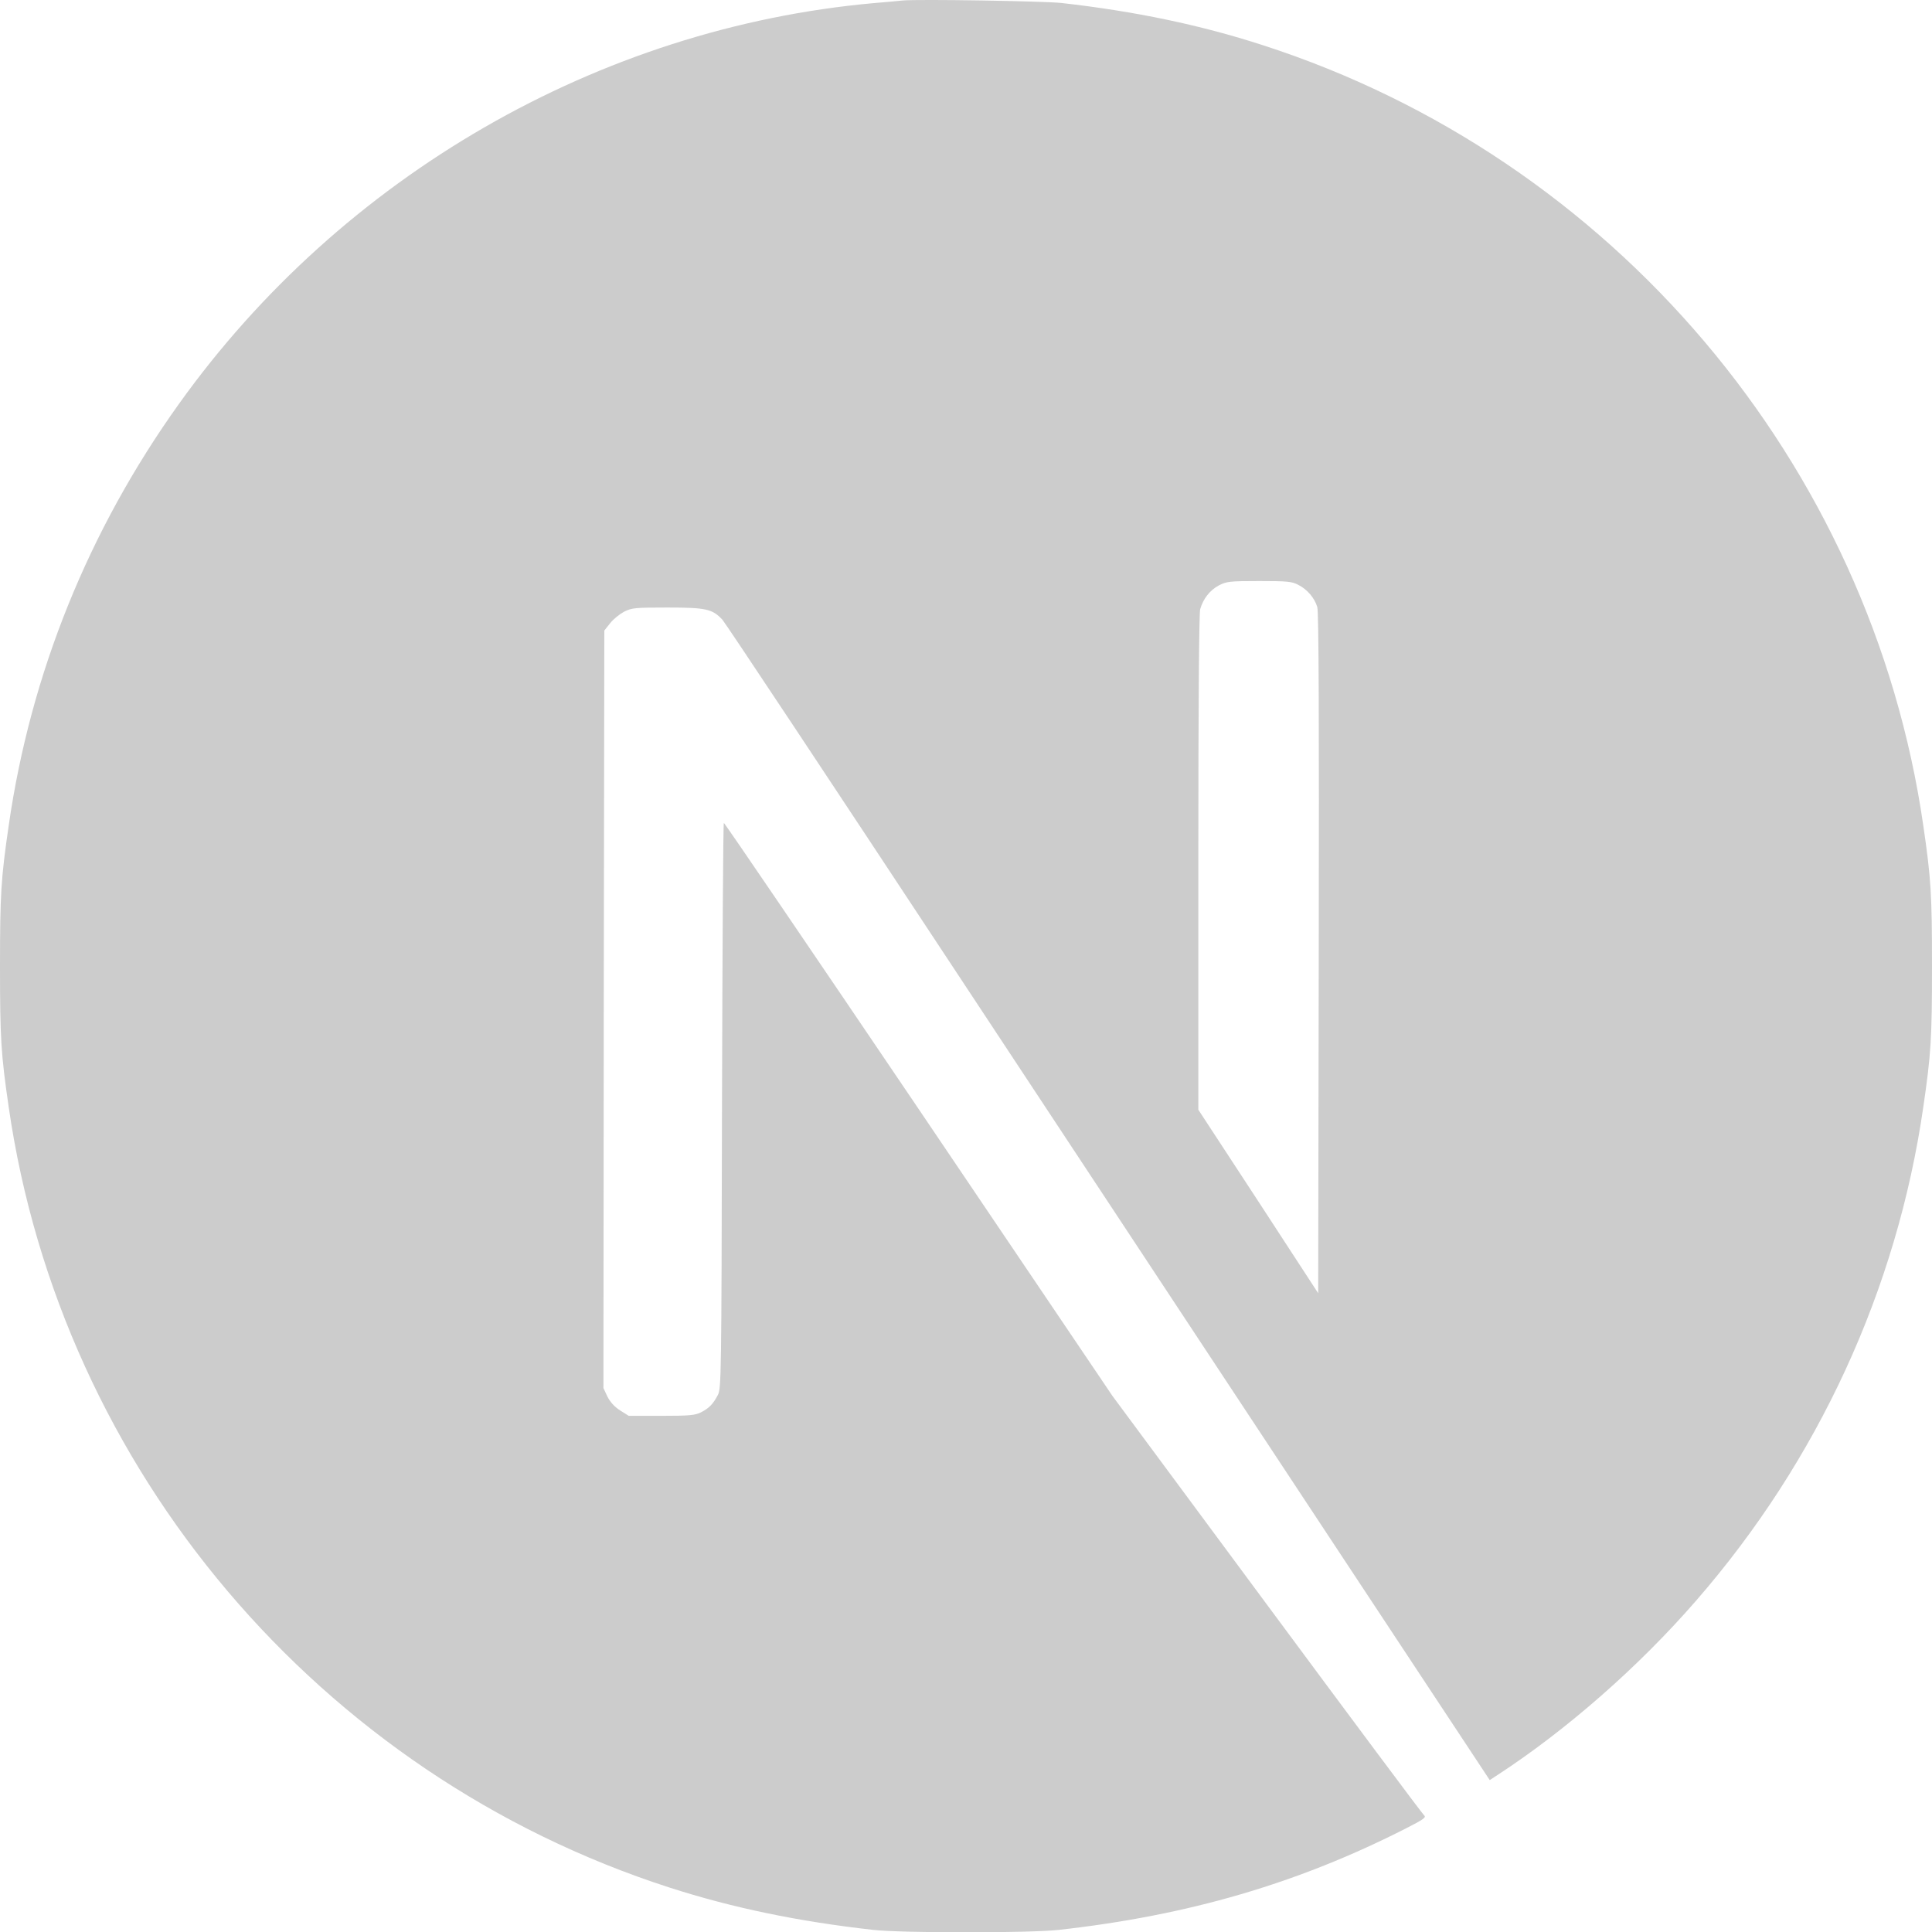
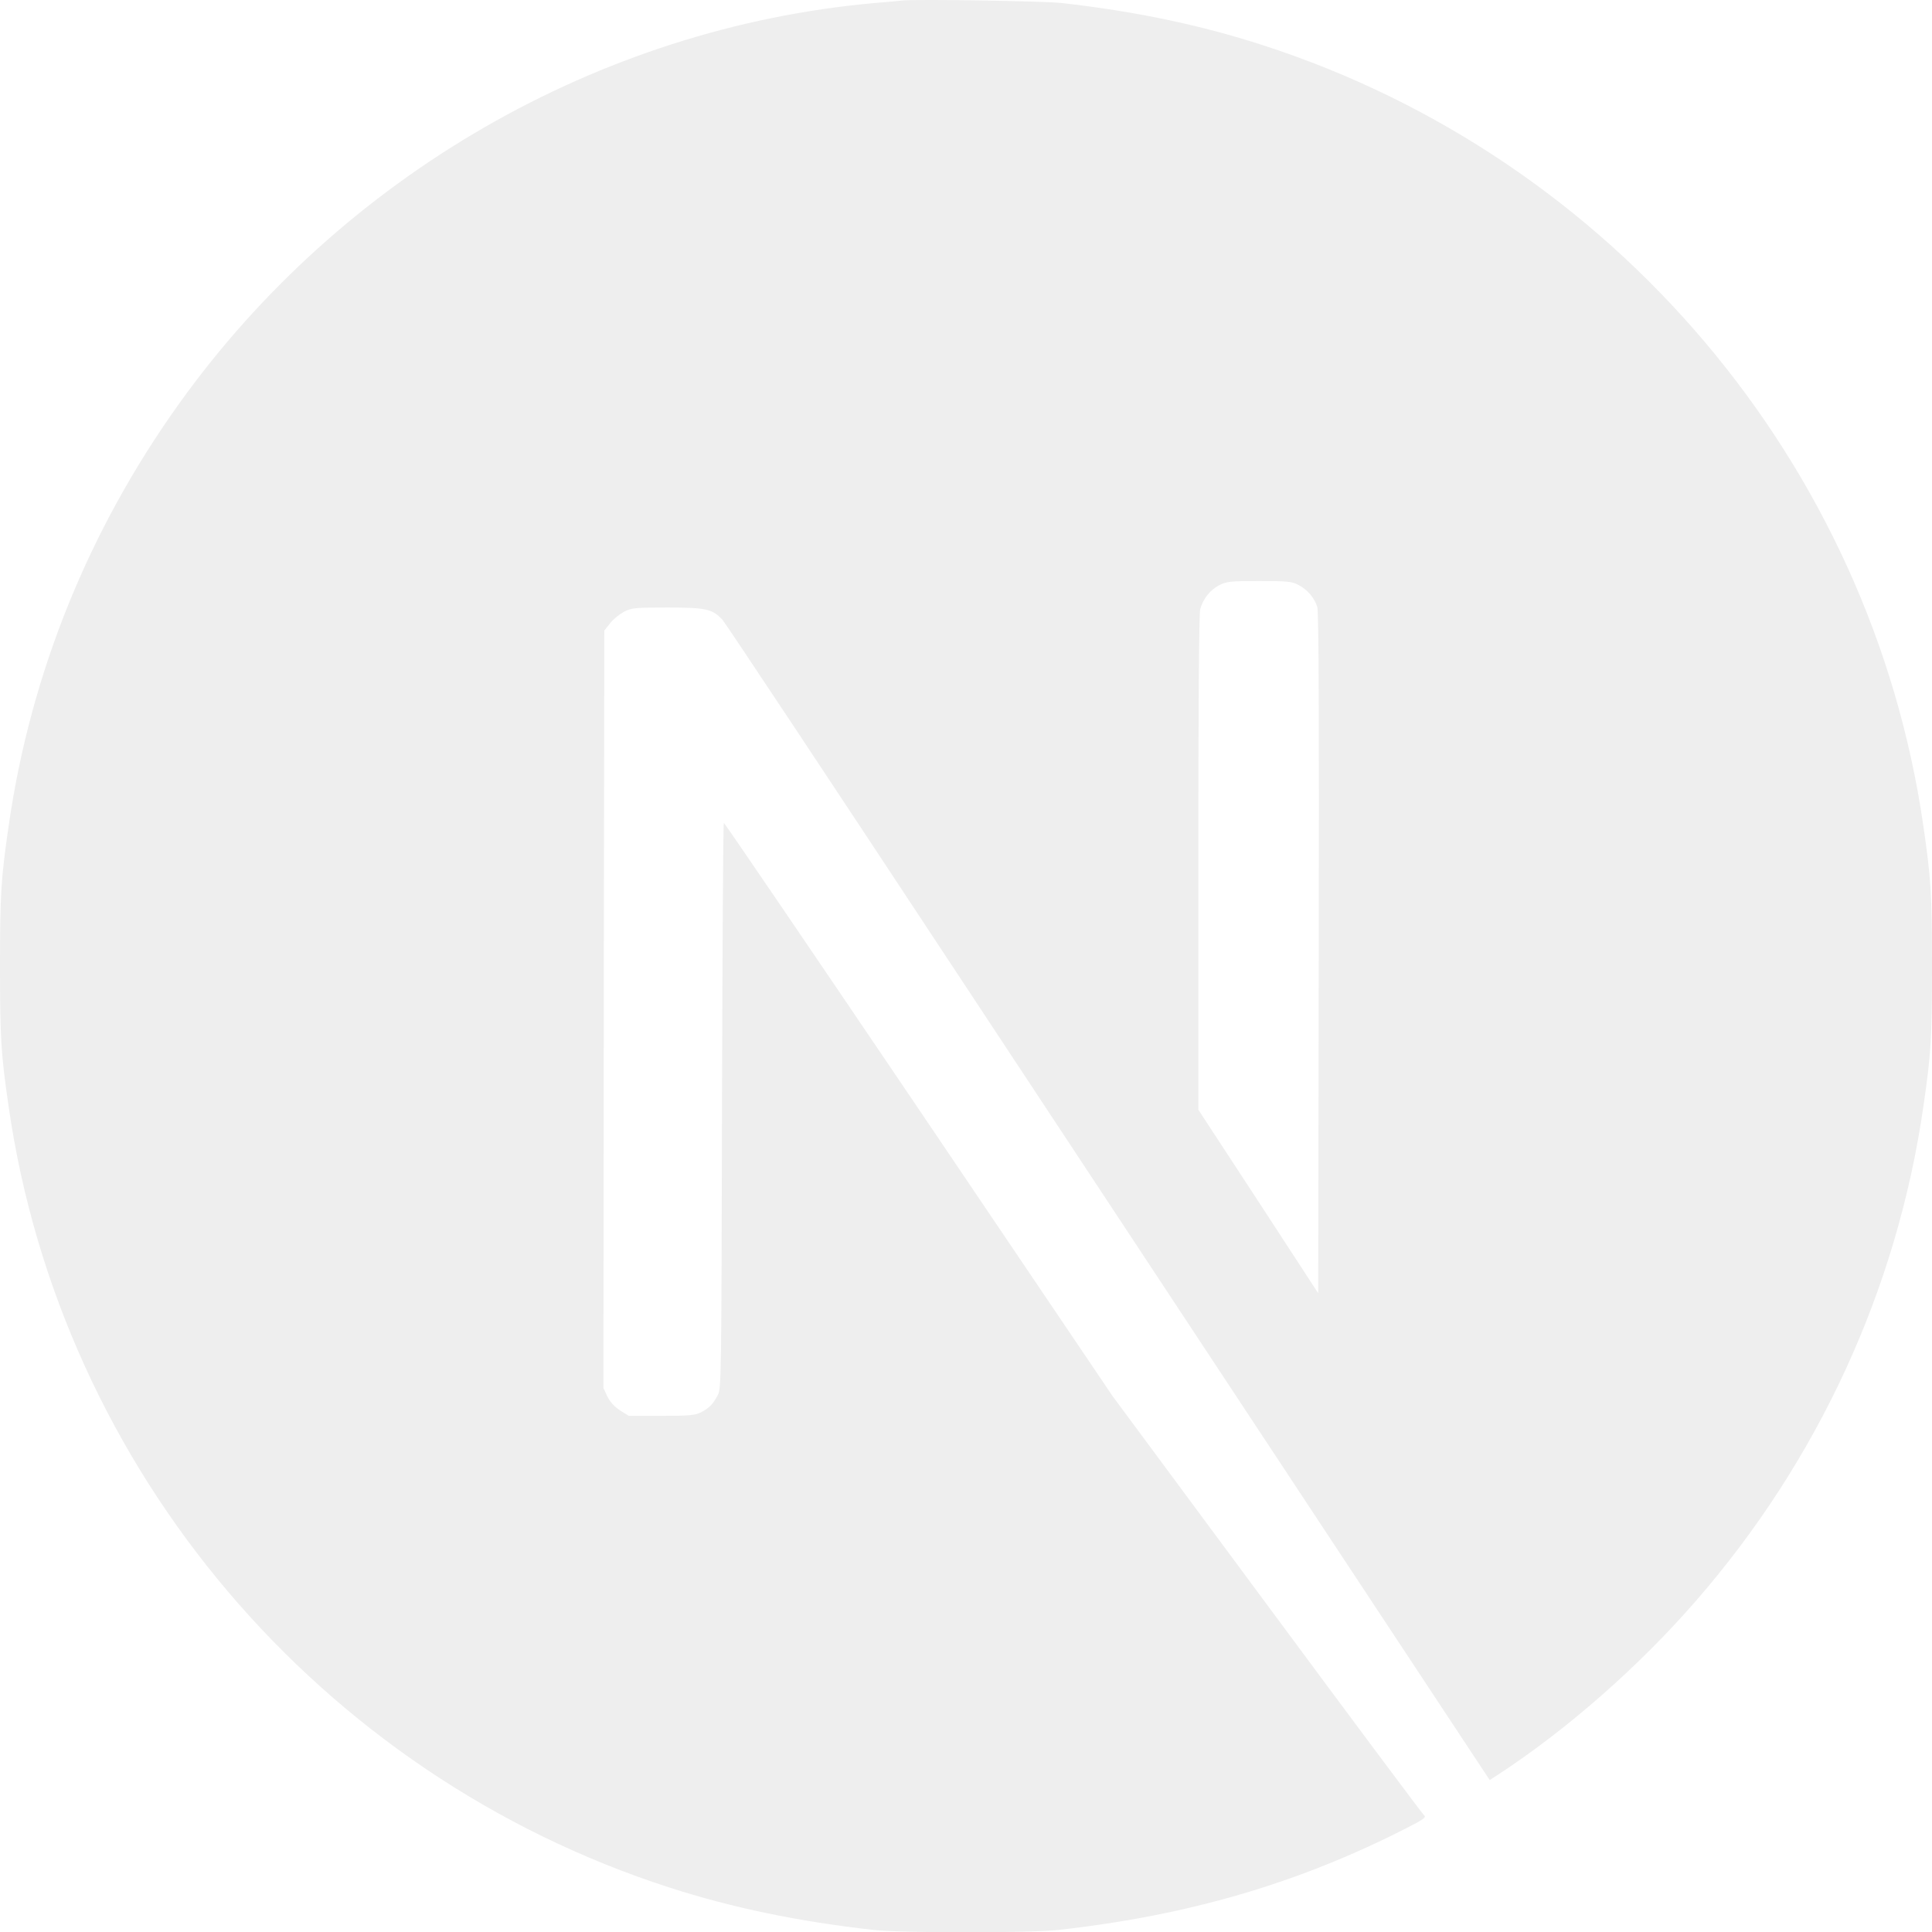
<svg xmlns="http://www.w3.org/2000/svg" width="800px" height="800px" viewBox="0 0 24 24" fill="none">
  <g clip-path="url(#clip0)">
-     <path d="M11.214 0.006C11.162 0.011 10.998 0.028 10.85 0.039C7.442 0.347 4.249 2.186 2.226 5.013C1.1 6.585 0.38 8.368 0.108 10.256C0.012 10.916 0 11.11 0 12.004C0 12.898 0.012 13.093 0.108 13.752C0.76 18.259 3.967 22.045 8.317 23.448C9.096 23.699 9.917 23.87 10.85 23.974C11.214 24.014 12.786 24.014 13.15 23.974C14.761 23.795 16.127 23.396 17.473 22.709C17.68 22.604 17.72 22.575 17.692 22.552C17.673 22.538 16.793 21.358 15.737 19.931L13.818 17.339L11.414 13.78C10.09 11.823 9.002 10.223 8.992 10.223C8.983 10.221 8.974 11.802 8.969 13.733C8.962 17.114 8.96 17.25 8.917 17.33C8.856 17.445 8.809 17.491 8.711 17.543C8.636 17.581 8.57 17.588 8.216 17.588H7.81L7.702 17.52C7.632 17.475 7.58 17.416 7.545 17.348L7.496 17.243L7.5 12.539L7.507 7.833L7.58 7.741C7.618 7.692 7.697 7.629 7.754 7.598C7.85 7.551 7.887 7.547 8.293 7.547C8.772 7.547 8.852 7.565 8.976 7.701C9.011 7.739 10.313 9.7 11.871 12.063C13.429 14.425 15.559 17.651 16.605 19.235L18.506 22.113L18.602 22.05C19.453 21.496 20.354 20.708 21.067 19.887C22.585 18.144 23.564 16.018 23.892 13.752C23.988 13.093 24 12.898 24 12.004C24 11.11 23.988 10.916 23.892 10.256C23.24 5.75 20.033 1.963 15.683 0.56C14.916 0.311 14.1 0.14 13.185 0.037C12.96 0.013 11.409 -0.012 11.214 0.006ZM16.127 7.265C16.239 7.321 16.331 7.429 16.364 7.542C16.382 7.603 16.387 8.907 16.382 11.847L16.375 16.065L15.632 14.925L14.886 13.785V10.719C14.886 8.736 14.895 7.622 14.909 7.568C14.947 7.436 15.029 7.333 15.141 7.272C15.238 7.223 15.273 7.218 15.641 7.218C15.988 7.218 16.049 7.223 16.127 7.265Z" fill="#ccc" />
+     <path d="M11.214 0.006C11.162 0.011 10.998 0.028 10.85 0.039C7.442 0.347 4.249 2.186 2.226 5.013C1.1 6.585 0.38 8.368 0.108 10.256C0.012 10.916 0 11.11 0 12.004C0 12.898 0.012 13.093 0.108 13.752C0.76 18.259 3.967 22.045 8.317 23.448C9.096 23.699 9.917 23.87 10.85 23.974C11.214 24.014 12.786 24.014 13.15 23.974C14.761 23.795 16.127 23.396 17.473 22.709C17.68 22.604 17.72 22.575 17.692 22.552C17.673 22.538 16.793 21.358 15.737 19.931L13.818 17.339L11.414 13.78C10.09 11.823 9.002 10.223 8.992 10.223C8.983 10.221 8.974 11.802 8.969 13.733C8.962 17.114 8.96 17.25 8.917 17.33C8.856 17.445 8.809 17.491 8.711 17.543C8.636 17.581 8.57 17.588 8.216 17.588H7.81L7.702 17.52C7.632 17.475 7.58 17.416 7.545 17.348L7.496 17.243L7.5 12.539L7.507 7.833L7.58 7.741C7.618 7.692 7.697 7.629 7.754 7.598C7.85 7.551 7.887 7.547 8.293 7.547C8.772 7.547 8.852 7.565 8.976 7.701C9.011 7.739 10.313 9.7 11.871 12.063C13.429 14.425 15.559 17.651 16.605 19.235L18.506 22.113L18.602 22.05C19.453 21.496 20.354 20.708 21.067 19.887C22.585 18.144 23.564 16.018 23.892 13.752C23.988 13.093 24 12.898 24 12.004C24 11.11 23.988 10.916 23.892 10.256C23.24 5.75 20.033 1.963 15.683 0.56C14.916 0.311 14.1 0.14 13.185 0.037C12.96 0.013 11.409 -0.012 11.214 0.006ZM16.127 7.265C16.239 7.321 16.331 7.429 16.364 7.542C16.382 7.603 16.387 8.907 16.382 11.847L16.375 16.065L15.632 14.925L14.886 13.785V10.719C14.886 8.736 14.895 7.622 14.909 7.568C14.947 7.436 15.029 7.333 15.141 7.272C15.238 7.223 15.273 7.218 15.641 7.218C15.988 7.218 16.049 7.223 16.127 7.265Z" fill="#eee" />
  </g>
  <defs>
    <clipPath id="clip0">
-       <rect width="24" height="24" fill="#ccc" />
+       <rect width="24" height="24" fill="#eee" />
    </clipPath>
  </defs>
</svg>
